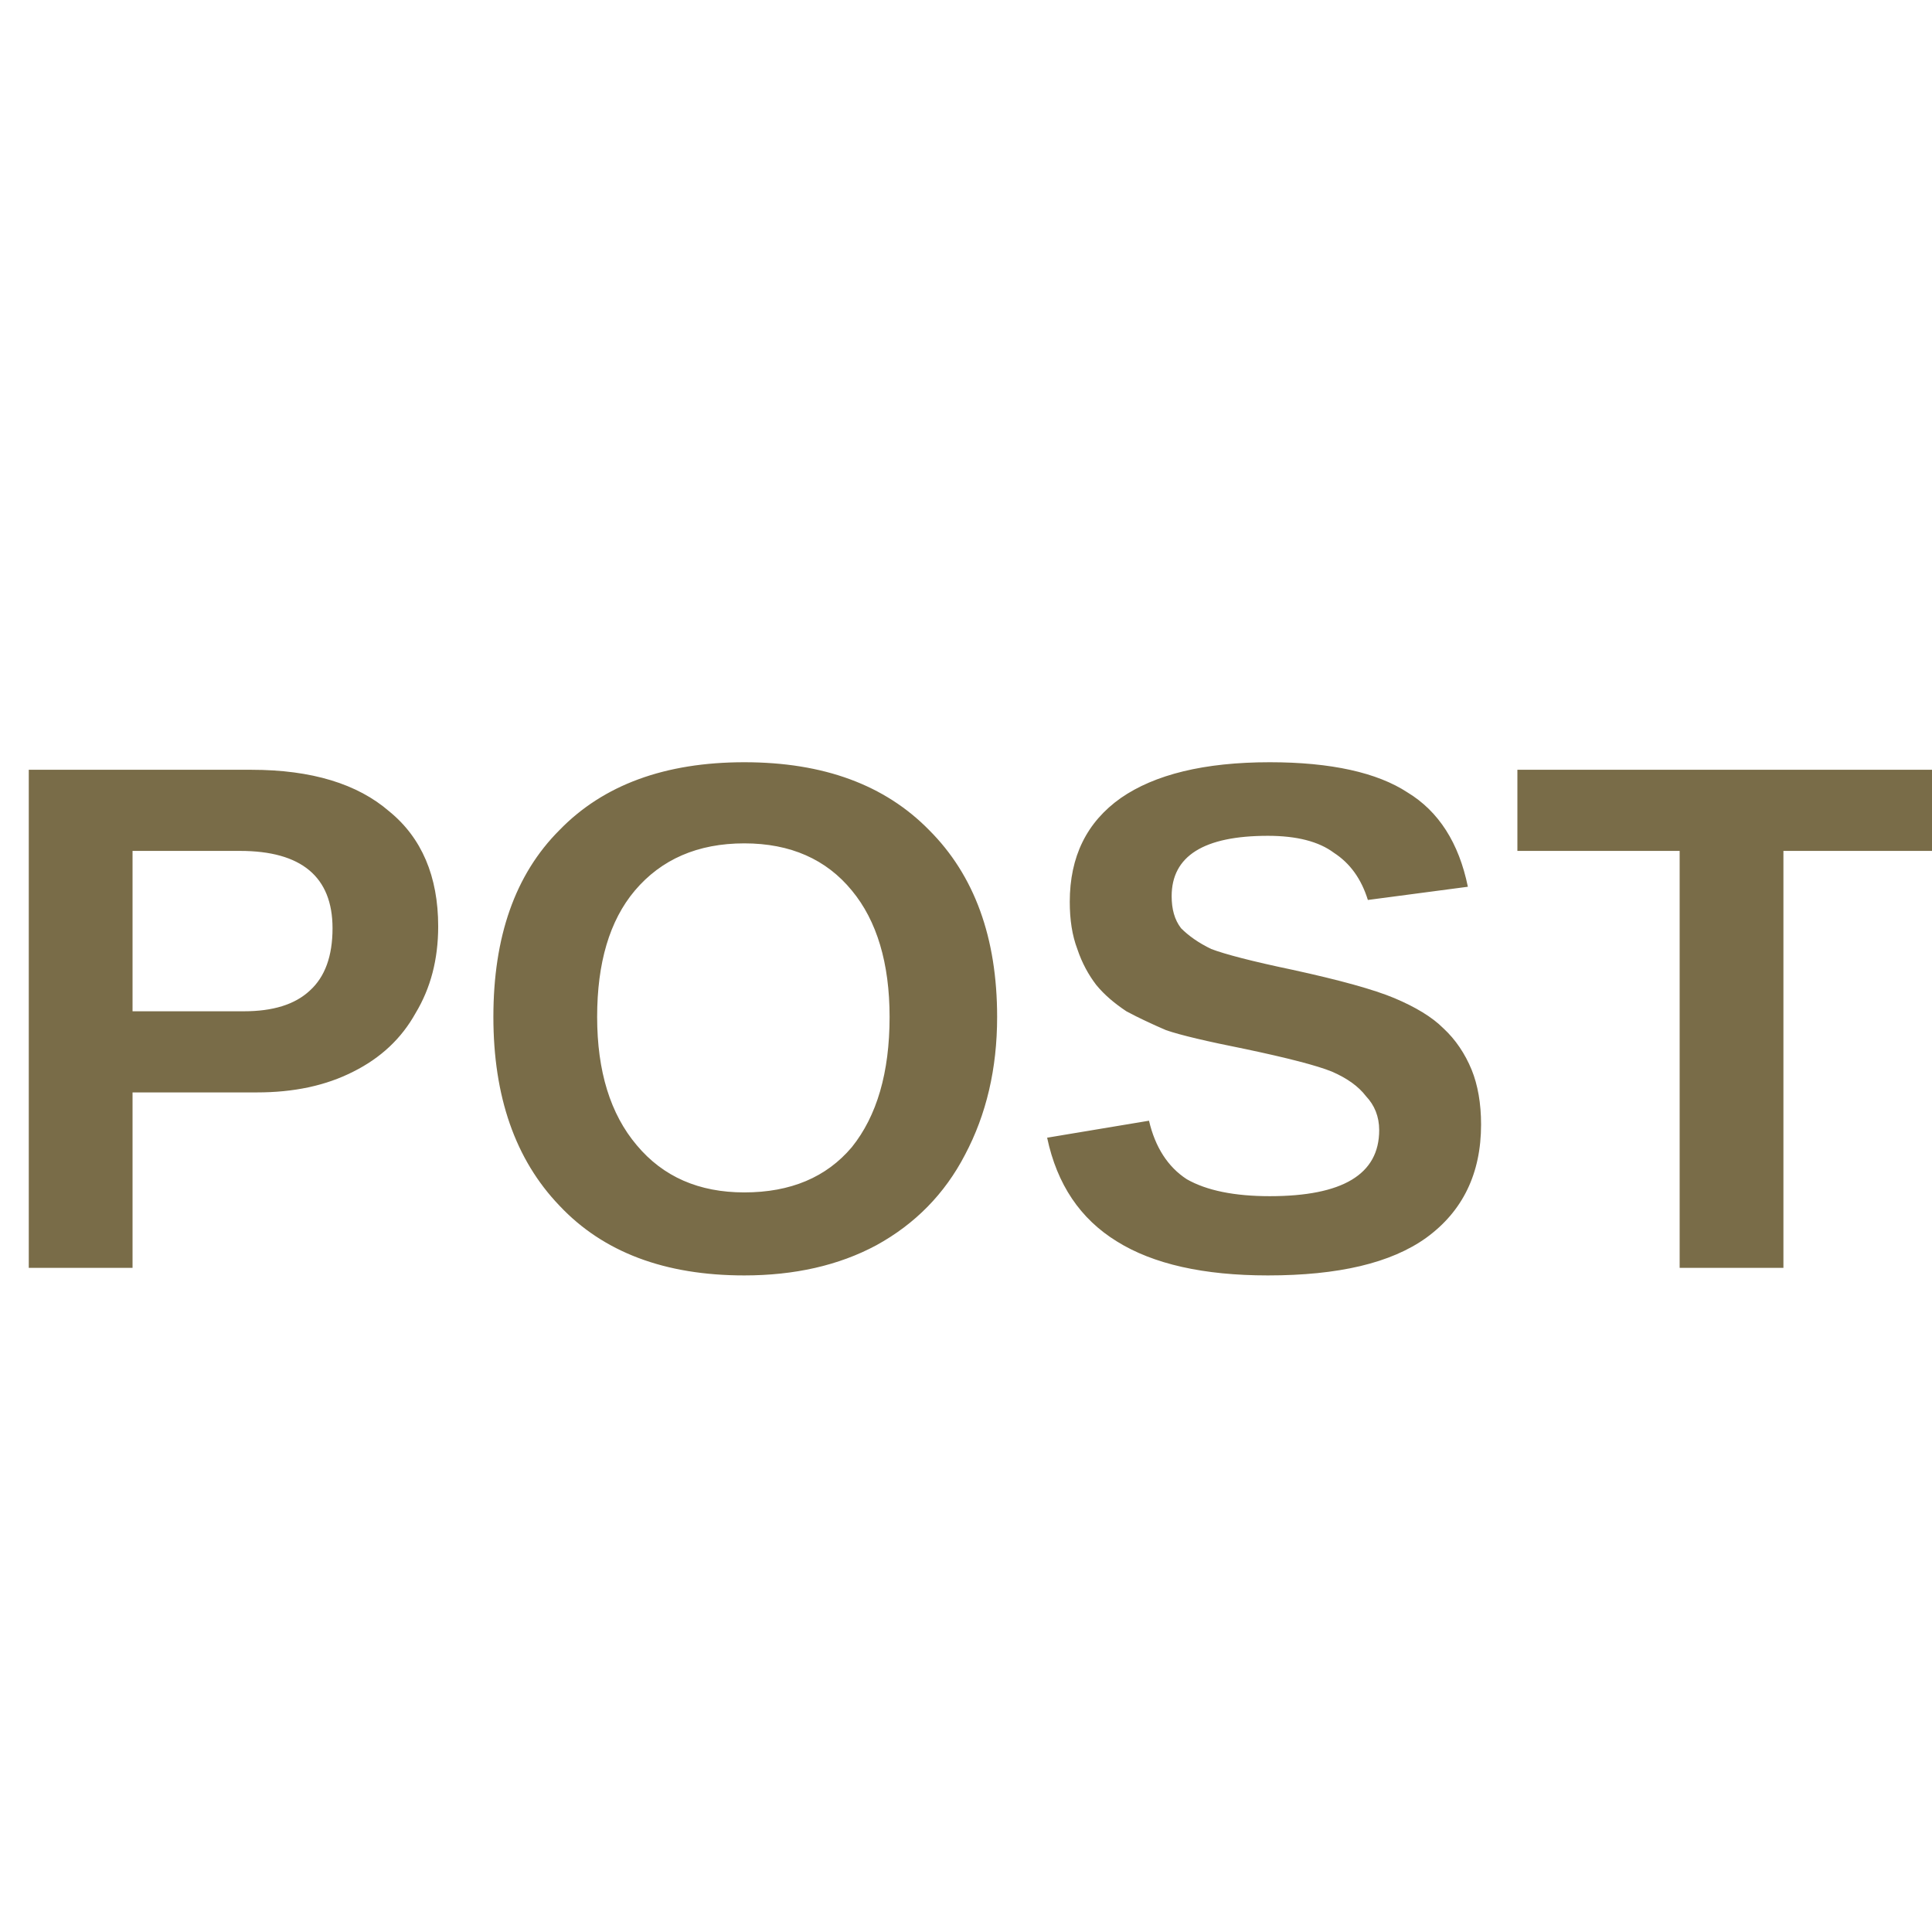
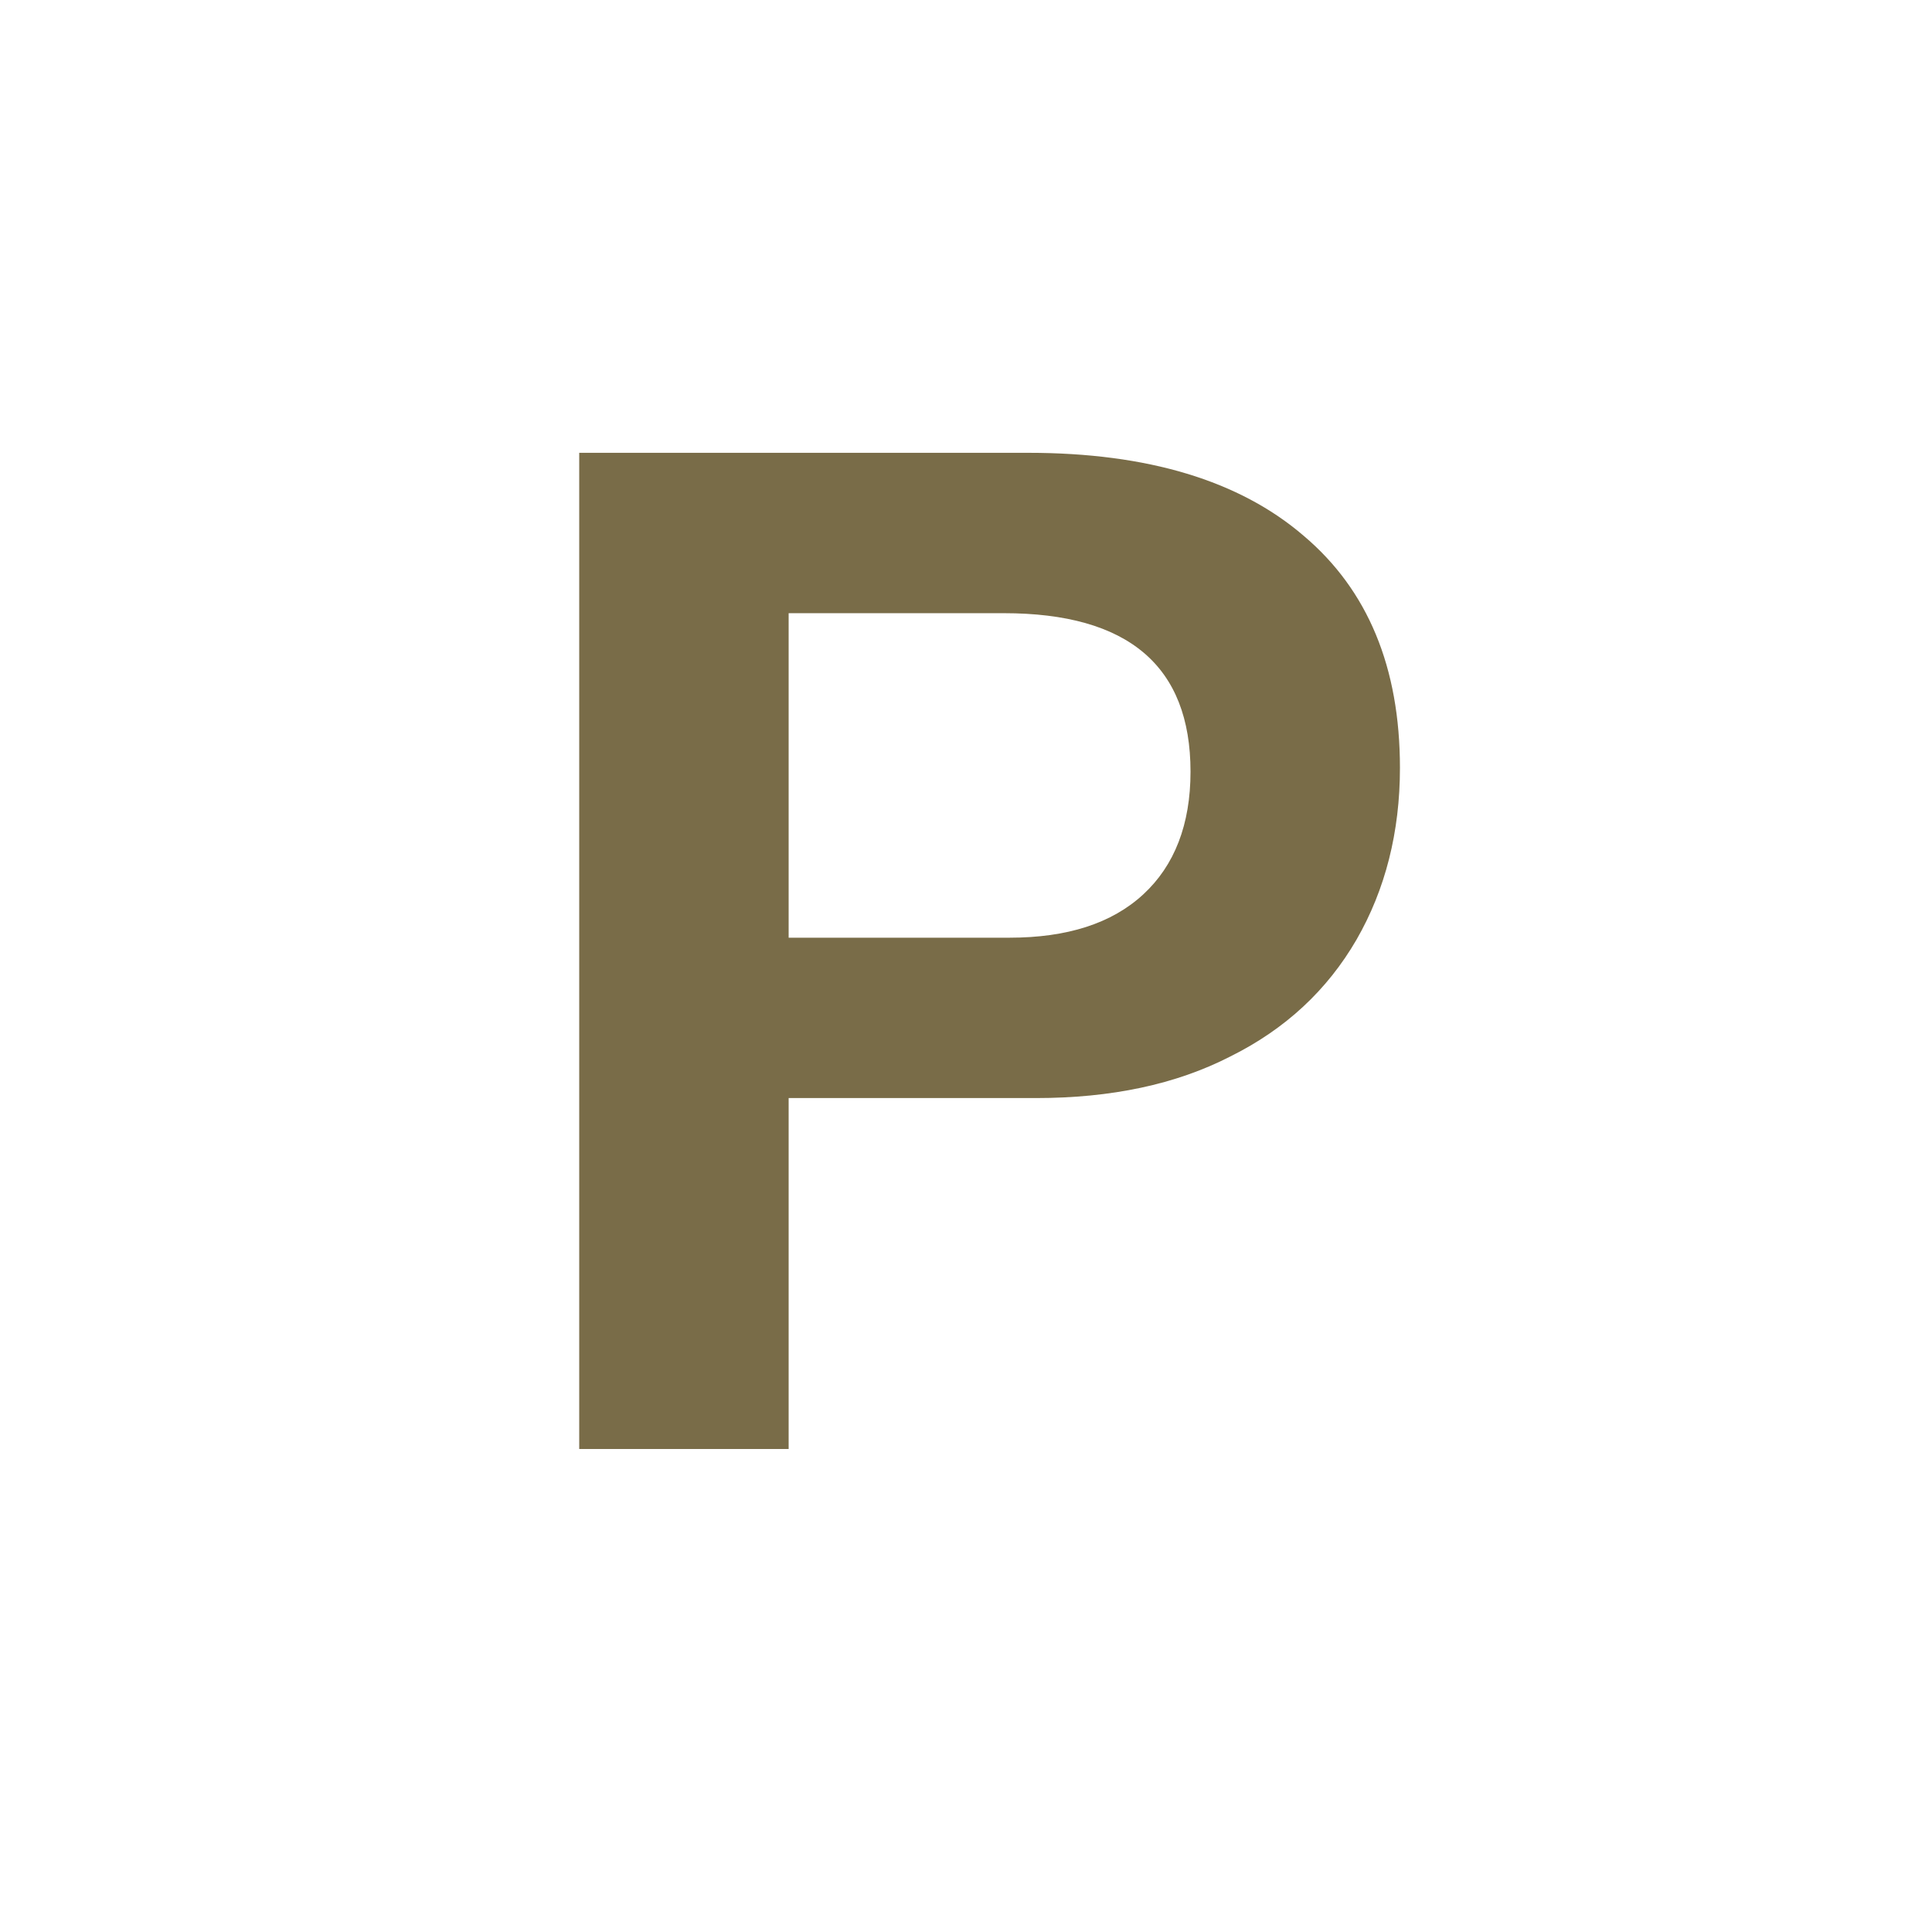
<svg xmlns="http://www.w3.org/2000/svg" width="16" height="16" viewBox="0 0 16 16">
-   <text x="8" y="10.5" text-anchor="middle" font-family="Arial, sans-serif" font-size="6" font-weight="700" fill="#796C48">POST</text>
+   <text x="8" y="12" text-anchor="middle" font-family="Arial, sans-serif" font-size="12" font-weight="700" fill="#796C48">P</text>
</svg>
